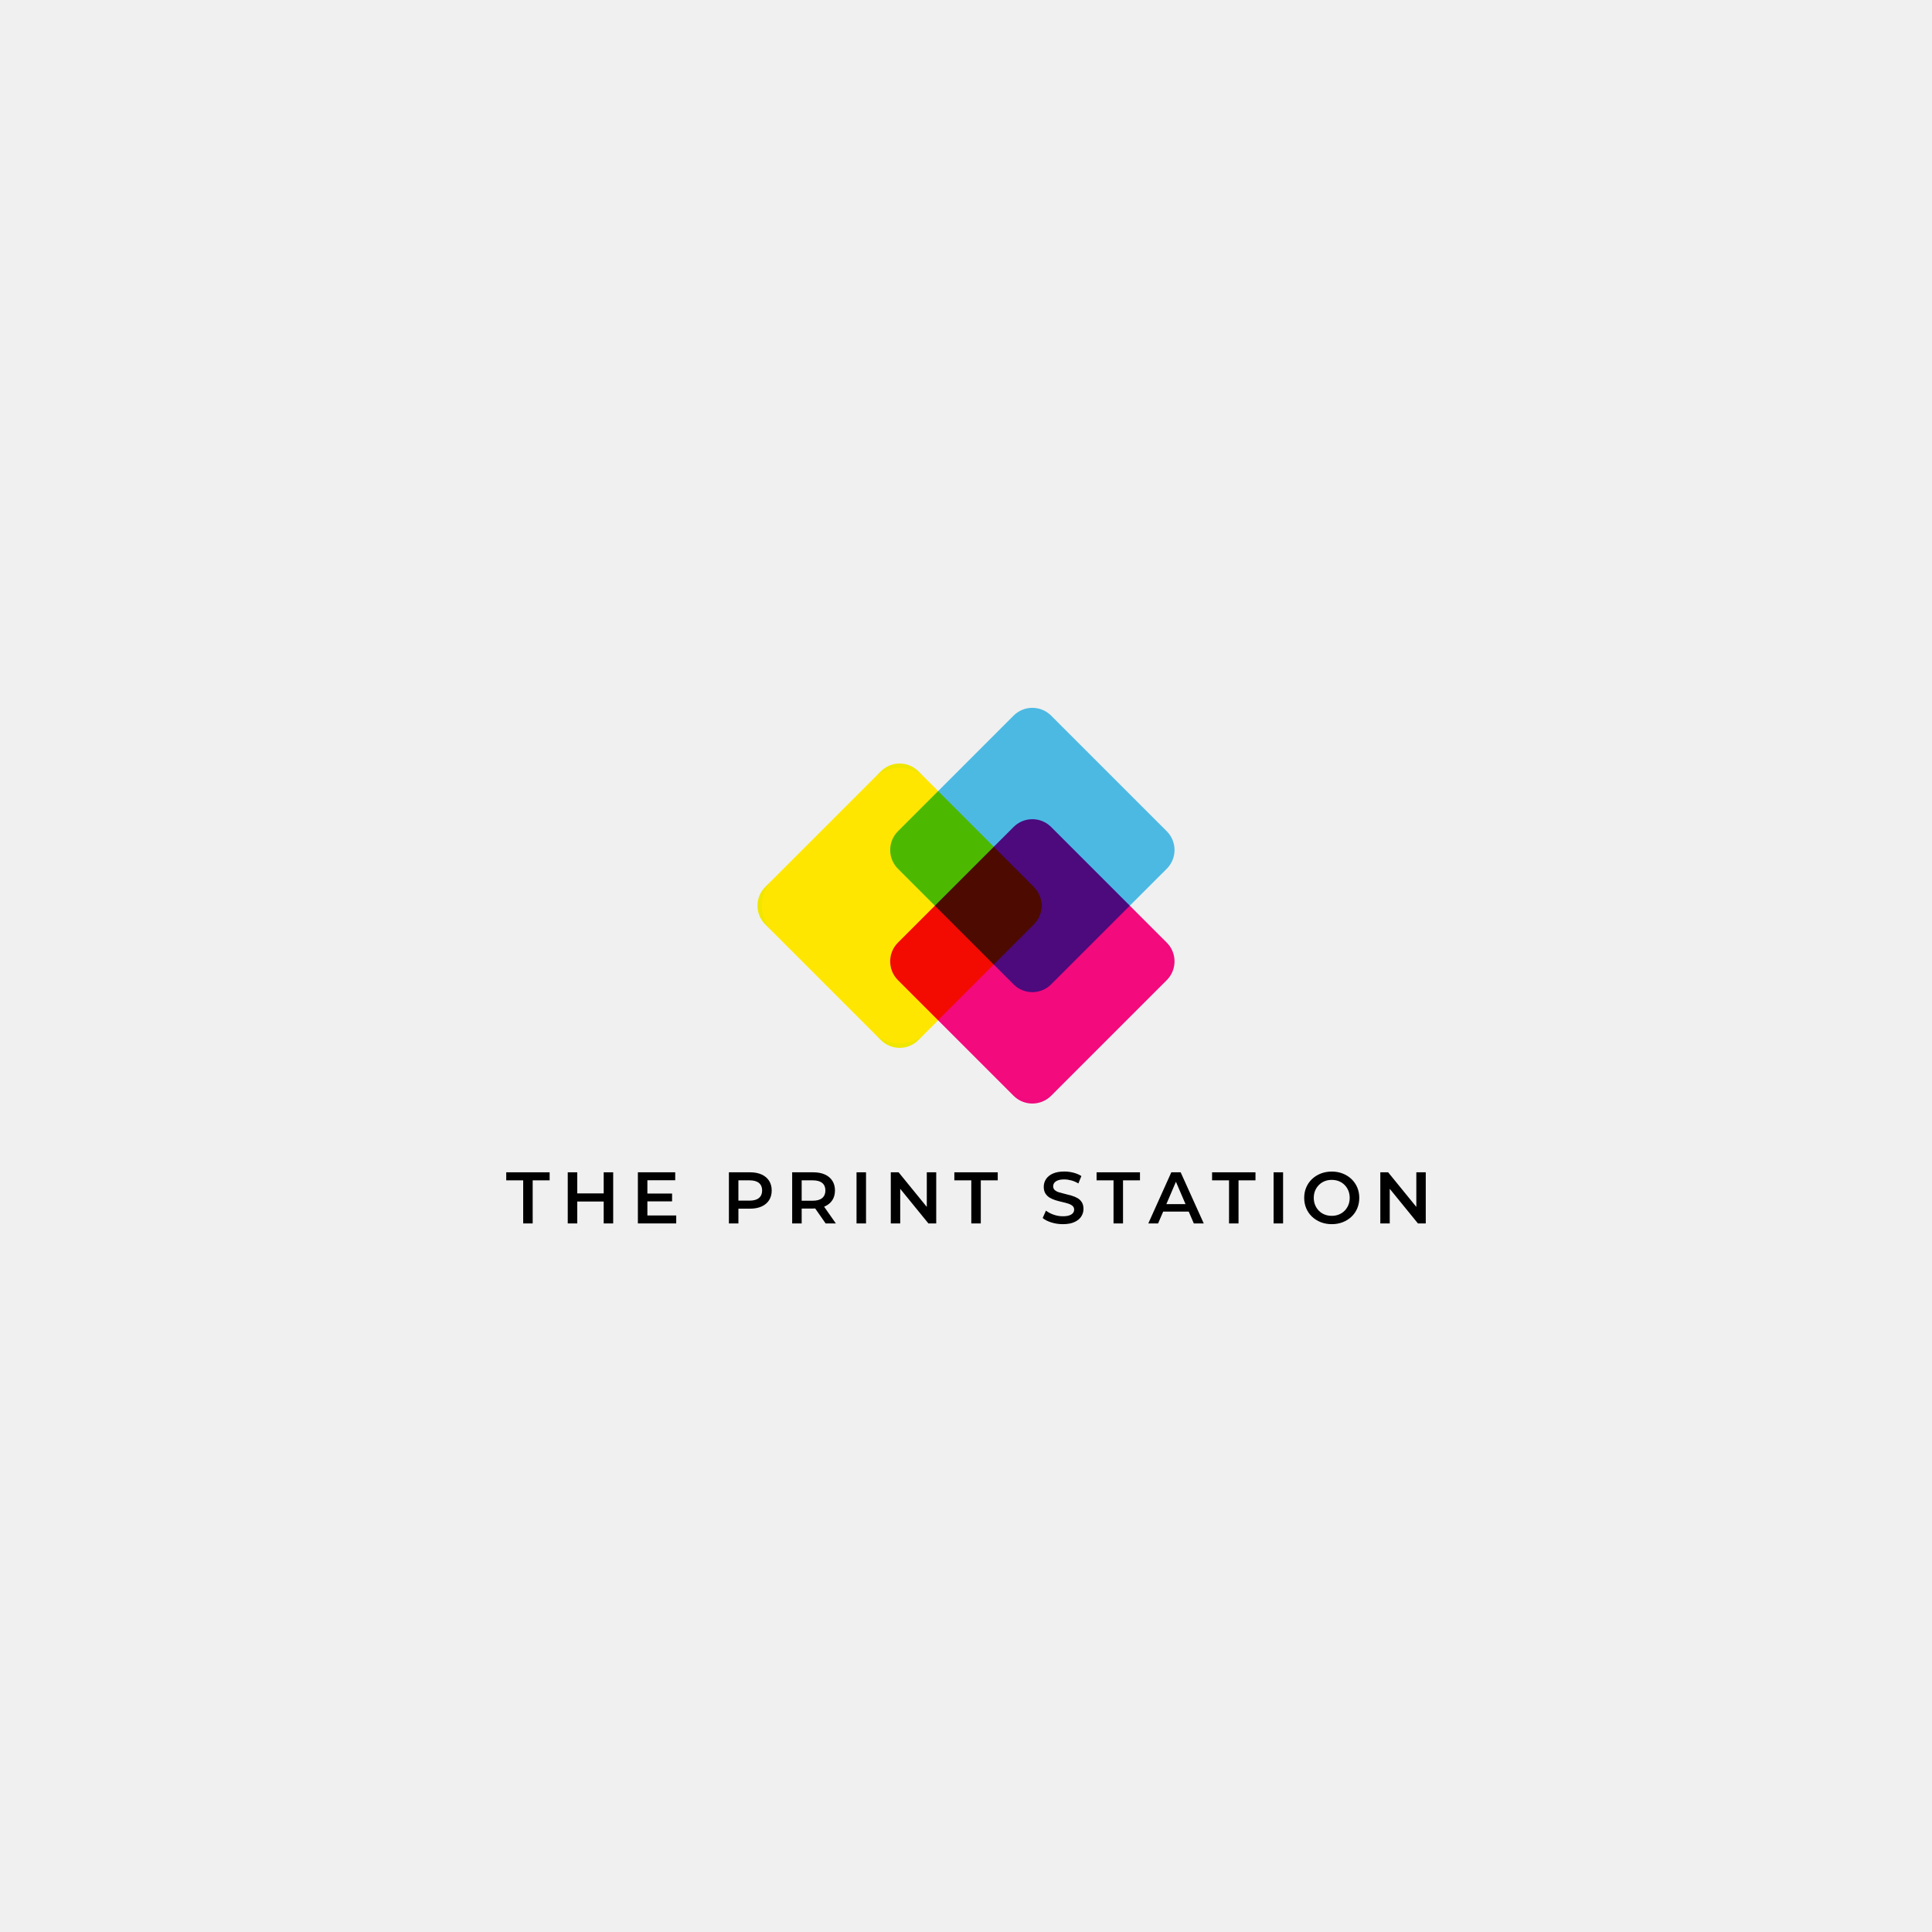
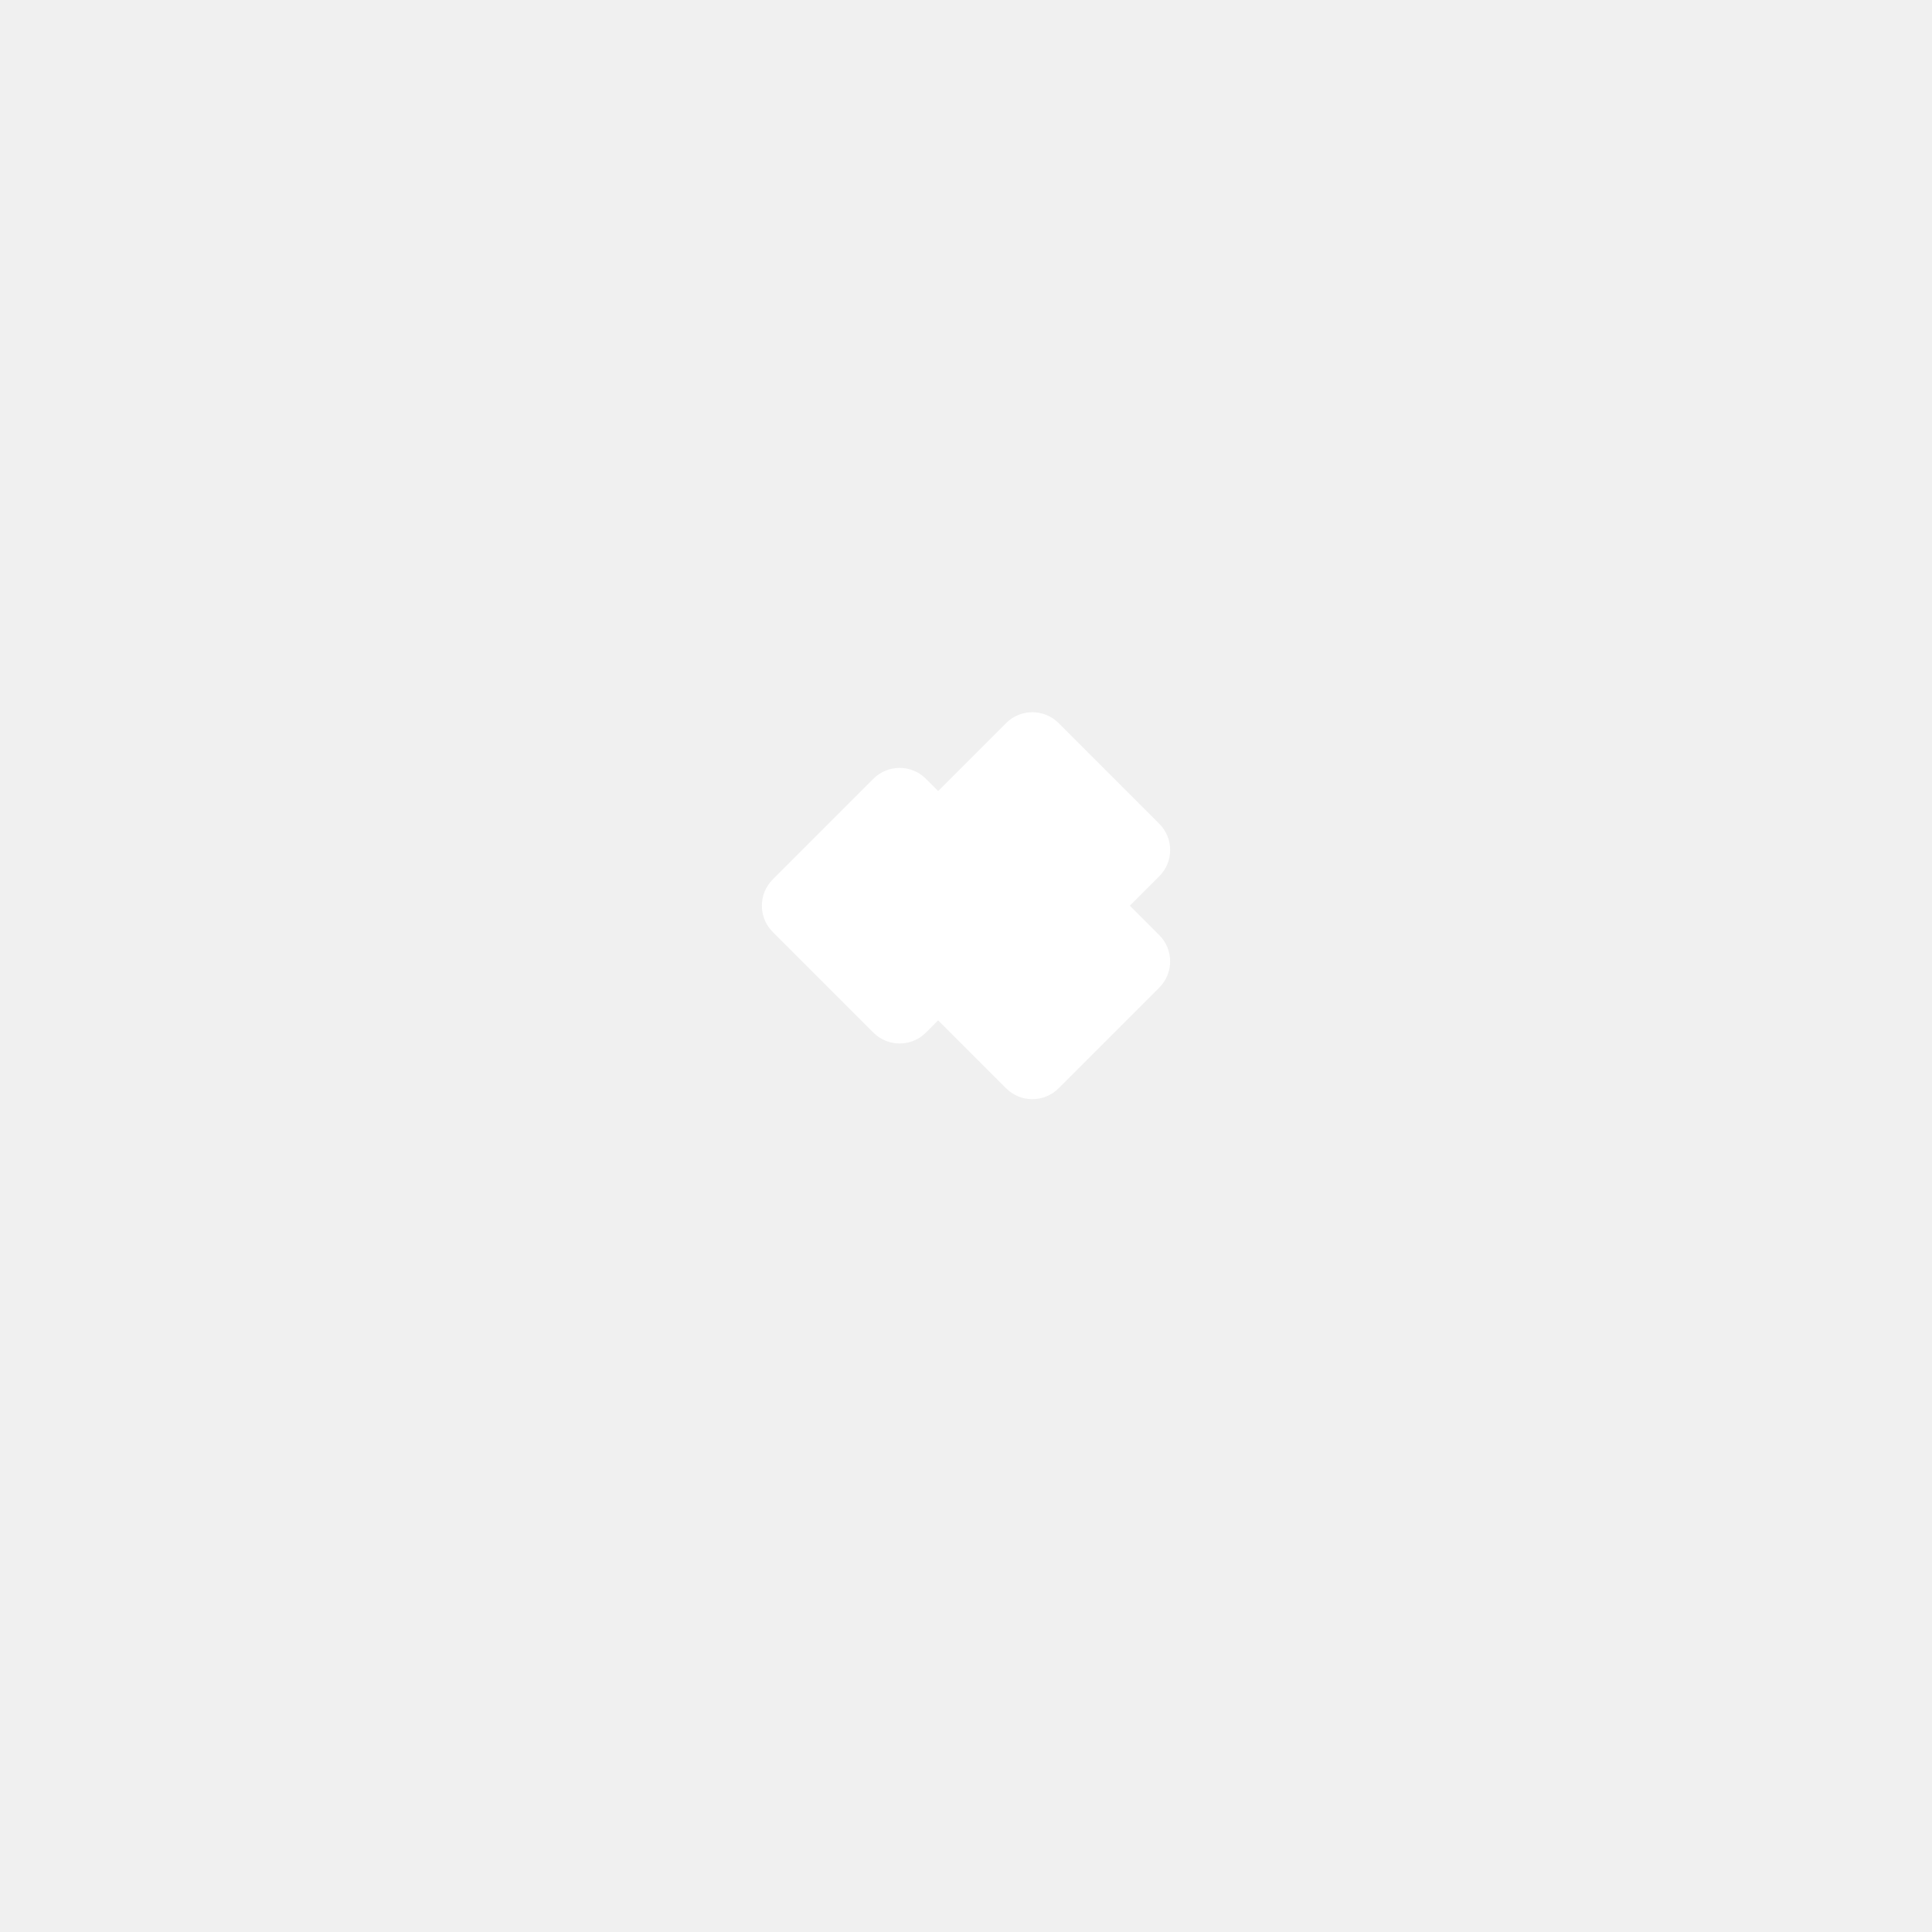
<svg xmlns="http://www.w3.org/2000/svg" version="1.1" id="Layer_1" x="0px" y="0px" viewBox="0 0 2000 2000" style="enable-background:new 0 0 2000 2000;" xml:space="preserve">
  <style type="text/css">
- 	.st0{display:none;fill:#FFFFFF;stroke:#000000;stroke-miterlimit:10;}
- 	.st1{fill:#FFFFFF;}
- 	.st2{fill:#FFE600;
- 	mix-blend-mode: darken;
-     animation: myFadeAnimation .5s linear 0s 11 forwards ;
- 
- 	}
- 	.st3{fill:#4CB9E3;
- 	mix-blend-mode: darken;
-     animation: myFadeAnimation .5s linear 1s infinite forwards ;
- 	}
- 	.st4{fill:#F30A7D;
-     animation: myFadeAnimation .5s linear 2s infinite forwards ;
- 	mix-blend-mode: darken;
- 	}
- 	@keyframes myFadeAnimation {
- 	0%{
+ 		.st0{display:none;fill:#FFFFFF;stroke:#000000;stroke-miterlimit:10;}
+ 		.st1{fill:#FFFFFF;}
+ 		.st2{
+ 			fill:#FFE600;
+ 			mix-blend-mode: darken;
+ 			opacity:0;
+ 			animation: myFadeAnimation 1s linear 0s 1 forwards ;
+ 		
+ 		}
+ 		.st3{
+ 			fill:#4CB9E3;
+ 			mix-blend-mode: darken;
+ 			animation: myFadeAnimation 1s linear 1s 1 forwards ;
+ 			opacity:0;
+ 		}
+ 		.st4{
+ 			fill:#F30A7D;
+ 			animation: myFadeAnimation 1s linear 2s 1 forwards ;
+ 			opacity:0;
+ 			mix-blend-mode: darken;
+ 		}
+ 		@keyframes myFadeAnimation {
+ 		0%{
		opacity: 0;
- 	}
- 	100%{
+ 		}
+ 		100%{
		opacity: 1;
- 	}
- }
- </style>
+ 		}
+ 		}
+ 	</style>
  <rect class="st0" width="2000" height="2000" />
  <g>
    <g>
      <g>
        <path class="st1" d="M1169.61,937.57l30.47-30.47c15-15,15-39.33,0-54.34l-104.22-104.22c-15-15-39.33-15-54.34,0l-70.34,70.34     l-12.7-12.7c-15-15-39.33-15-54.34,0L799.92,910.4c-15,15-15,39.33,0,54.34l104.22,104.22c15,15,39.33,15,54.34,0l12.7-12.7     l70.34,70.34c15,15,39.33,15,54.34,0l104.22-104.22c15-15,15-39.33,0-54.34L1169.61,937.57z" />
        <path class="st2" d="M911.88,1076.7L792.18,957c-10.73-10.73-10.73-28.13,0-38.86l119.7-119.7c10.73-10.73,28.13-10.73,38.86,0     l119.7,119.7c10.73,10.73,10.73,28.13,0,38.86l-119.7,119.7C940.01,1087.43,922.61,1087.43,911.88,1076.7z" />
        <g>
          <path class="st3" d="M1049.26,1019.06l-119.7-119.7c-10.73-10.73-10.73-28.13,0-38.86l119.7-119.7      c10.73-10.73,28.13-10.73,38.86,0l119.7,119.7c10.73,10.73,10.73,28.13,0,38.86l-119.7,119.7      C1077.39,1029.79,1059.99,1029.79,1049.26,1019.06z" />
          <path class="st4" d="M1049.26,1134.34l-119.7-119.7c-10.73-10.73-10.73-28.13,0-38.86l119.7-119.7      c10.73-10.73,28.13-10.73,38.86,0l119.7,119.7c10.73,10.73,10.73,28.13,0,38.86l-119.7,119.7      C1077.39,1145.07,1059.99,1145.07,1049.26,1134.34z" />
        </g>
      </g>
    </g>
-     <g>
-       <g>
-         <path d="M541.6,1266.5v-44.62h-17.54v-8.32h44.92v8.32h-17.55v44.62H541.6z" />
-         <path d="M597.56,1266.5h-9.83v-52.94h9.83V1266.5z M625.7,1243.81h-28.96v-8.4h28.96V1243.81z M624.94,1213.56h9.83v52.94h-9.83     V1213.56z" />
-         <path d="M670.16,1258.25h29.87v8.24h-39.7v-52.94h38.65v8.24h-28.81V1258.25z M669.41,1235.56h26.32v8.09h-26.32V1235.56z" />
-         <path d="M754.56,1266.5v-52.94h21.78c4.69,0,8.71,0.76,12.06,2.27c3.35,1.51,5.94,3.68,7.75,6.5s2.72,6.18,2.72,10.06     c0,3.88-0.91,7.24-2.72,10.06c-1.81,2.82-4.4,4.99-7.75,6.5c-3.35,1.51-7.37,2.27-12.06,2.27h-16.33l4.39-4.61v19.89H754.56z      M764.39,1247.67l-4.39-4.77h15.88c4.34,0,7.6-0.92,9.79-2.76c2.19-1.84,3.29-4.42,3.29-7.75c0-3.38-1.1-5.97-3.29-7.79     c-2.19-1.81-5.46-2.72-9.79-2.72h-15.88l4.39-4.84V1247.67z" />
-         <path d="M820.05,1266.5v-52.94h21.78c4.69,0,8.71,0.76,12.06,2.27c3.35,1.51,5.94,3.68,7.75,6.5s2.72,6.18,2.72,10.06     c0,3.88-0.91,7.22-2.72,10.02c-1.81,2.8-4.4,4.94-7.75,6.43c-3.35,1.49-7.37,2.23-12.06,2.23H825.5l4.39-4.46v19.89H820.05z      M829.88,1247.67l-4.39-4.69h15.88c4.34,0,7.6-0.93,9.79-2.8c2.19-1.86,3.29-4.46,3.29-7.79c0-3.38-1.1-5.97-3.29-7.79     c-2.19-1.81-5.46-2.72-9.79-2.72H825.5l4.39-4.84V1247.67z M854.69,1266.5l-13.39-19.21h10.51l13.46,19.21H854.69z" />
-         <path d="M886.68,1266.5v-52.94h9.83v52.94H886.68z" />
-         <path d="M922.14,1266.5v-52.94h8.09l33.2,40.76h-4.01v-40.76h9.76v52.94h-8.09l-33.2-40.76h4.01v40.76H922.14z" />
-         <path d="M1005.48,1266.5v-44.62h-17.54v-8.32h44.92v8.32h-17.55v44.62H1005.48z" />
-         <path d="M1100.24,1267.25c-4.14,0-8.09-0.59-11.87-1.78c-3.78-1.18-6.78-2.71-9-4.58l3.4-7.64c2.12,1.66,4.74,3.05,7.86,4.16     c3.13,1.11,6.33,1.66,9.61,1.66c2.77,0,5.02-0.3,6.73-0.91c1.71-0.61,2.97-1.42,3.78-2.46c0.81-1.03,1.21-2.21,1.21-3.52     c0-1.61-0.58-2.91-1.74-3.89c-1.16-0.98-2.66-1.77-4.5-2.35c-1.84-0.58-3.88-1.12-6.13-1.63c-2.24-0.5-4.49-1.1-6.73-1.78     c-2.24-0.68-4.29-1.56-6.13-2.65c-1.84-1.08-3.34-2.53-4.5-4.35c-1.16-1.81-1.74-4.13-1.74-6.96c0-2.87,0.77-5.51,2.31-7.9     c1.54-2.39,3.88-4.31,7.03-5.75c3.15-1.44,7.15-2.16,11.99-2.16c3.18,0,6.33,0.4,9.45,1.21c3.13,0.81,5.85,1.97,8.17,3.48     l-3.1,7.64c-2.37-1.41-4.82-2.46-7.34-3.14c-2.52-0.68-4.94-1.02-7.26-1.02c-2.72,0-4.93,0.33-6.62,0.98     c-1.69,0.66-2.92,1.51-3.71,2.57c-0.78,1.06-1.17,2.27-1.17,3.63c0,1.61,0.57,2.91,1.7,3.9c1.13,0.98,2.62,1.75,4.46,2.31     c1.84,0.56,3.9,1.1,6.16,1.63c2.27,0.53,4.52,1.12,6.77,1.78c2.24,0.66,4.28,1.51,6.13,2.57c1.84,1.06,3.33,2.49,4.46,4.31     c1.13,1.81,1.7,4.11,1.7,6.88c0,2.82-0.77,5.43-2.31,7.83c-1.54,2.4-3.9,4.31-7.07,5.75     C1109.09,1266.53,1105.08,1267.25,1100.24,1267.25z" />
-         <path d="M1152.72,1266.5v-44.62h-17.54v-8.32h44.92v8.32h-17.55v44.62H1152.72z" />
-         <path d="M1188.72,1266.5l23.82-52.94h9.68l23.9,52.94h-10.28l-20.49-47.72h3.93l-20.42,47.72H1188.72z M1199.69,1254.24     l2.65-7.71h28.59l2.65,7.71H1199.69z" />
-         <path d="M1272.29,1266.5v-44.62h-17.54v-8.32h44.92v8.32h-17.55v44.62H1272.29z" />
-         <path d="M1318.42,1266.5v-52.94h9.83v52.94H1318.42z" />
-         <path d="M1378.69,1267.25c-4.13,0-7.94-0.68-11.42-2.04c-3.48-1.36-6.5-3.26-9.08-5.71c-2.57-2.44-4.56-5.32-5.97-8.62     c-1.41-3.3-2.12-6.92-2.12-10.85c0-3.93,0.7-7.55,2.12-10.85c1.41-3.3,3.4-6.18,5.97-8.62c2.57-2.44,5.6-4.35,9.08-5.71     c3.48-1.36,7.26-2.04,11.34-2.04c4.13,0,7.93,0.68,11.38,2.04c3.45,1.36,6.47,3.27,9.04,5.71c2.57,2.45,4.56,5.32,5.97,8.62     c1.41,3.3,2.12,6.92,2.12,10.85c0,3.93-0.71,7.56-2.12,10.89c-1.41,3.33-3.4,6.2-5.97,8.62c-2.57,2.42-5.58,4.31-9.04,5.67     C1386.54,1266.57,1382.77,1267.25,1378.69,1267.25z M1378.61,1258.63c2.67,0,5.14-0.45,7.41-1.36c2.27-0.91,4.23-2.2,5.9-3.9     c1.66-1.69,2.96-3.65,3.89-5.9c0.93-2.24,1.4-4.73,1.4-7.45c0-2.72-0.47-5.21-1.4-7.45c-0.93-2.24-2.23-4.21-3.89-5.9     c-1.66-1.69-3.63-2.99-5.9-3.9c-2.27-0.91-4.74-1.36-7.41-1.36s-5.13,0.45-7.37,1.36c-2.24,0.91-4.21,2.21-5.9,3.9     c-1.69,1.69-3,3.66-3.93,5.9c-0.93,2.24-1.4,4.73-1.4,7.45c0,2.67,0.47,5.14,1.4,7.41c0.93,2.27,2.23,4.25,3.9,5.94     c1.66,1.69,3.63,2.99,5.9,3.9C1373.47,1258.18,1375.94,1258.63,1378.61,1258.63z" />
-         <path d="M1428.9,1266.5v-52.94h8.09l33.2,40.76h-4.01v-40.76h9.76v52.94h-8.09l-33.2-40.76h4.01v40.76H1428.9z" />
-       </g>
-     </g>
  </g>
</svg>
